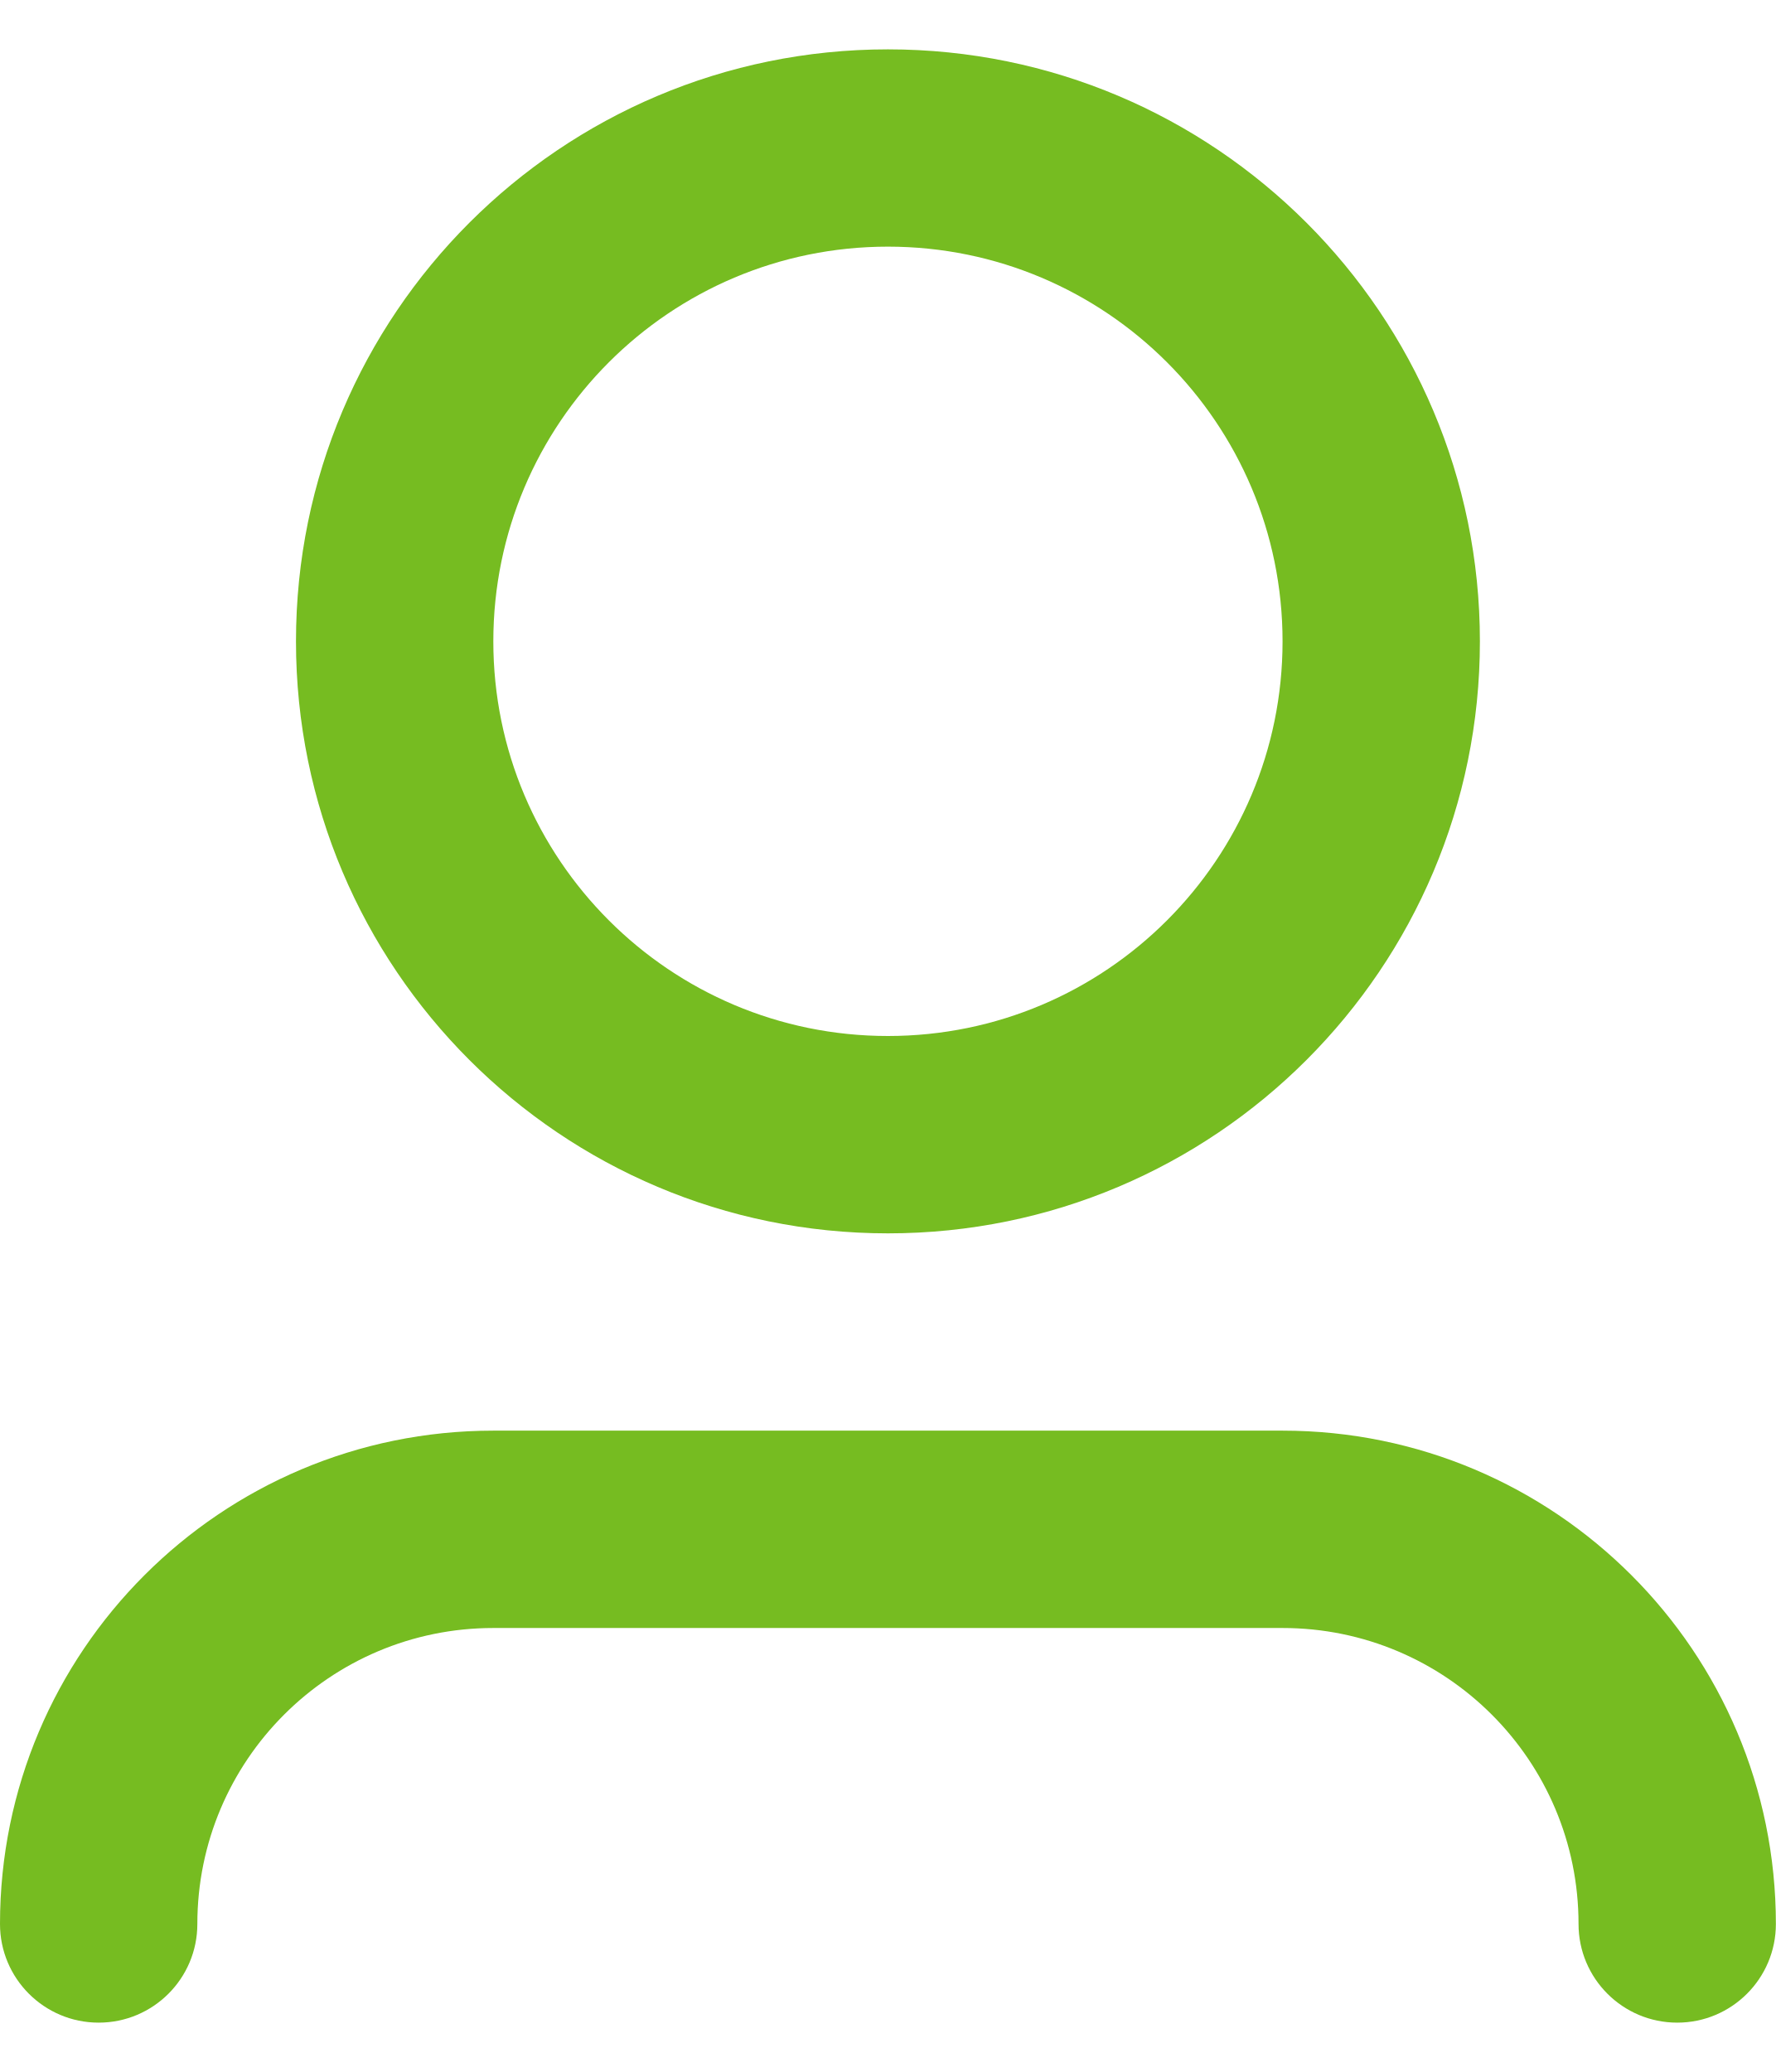
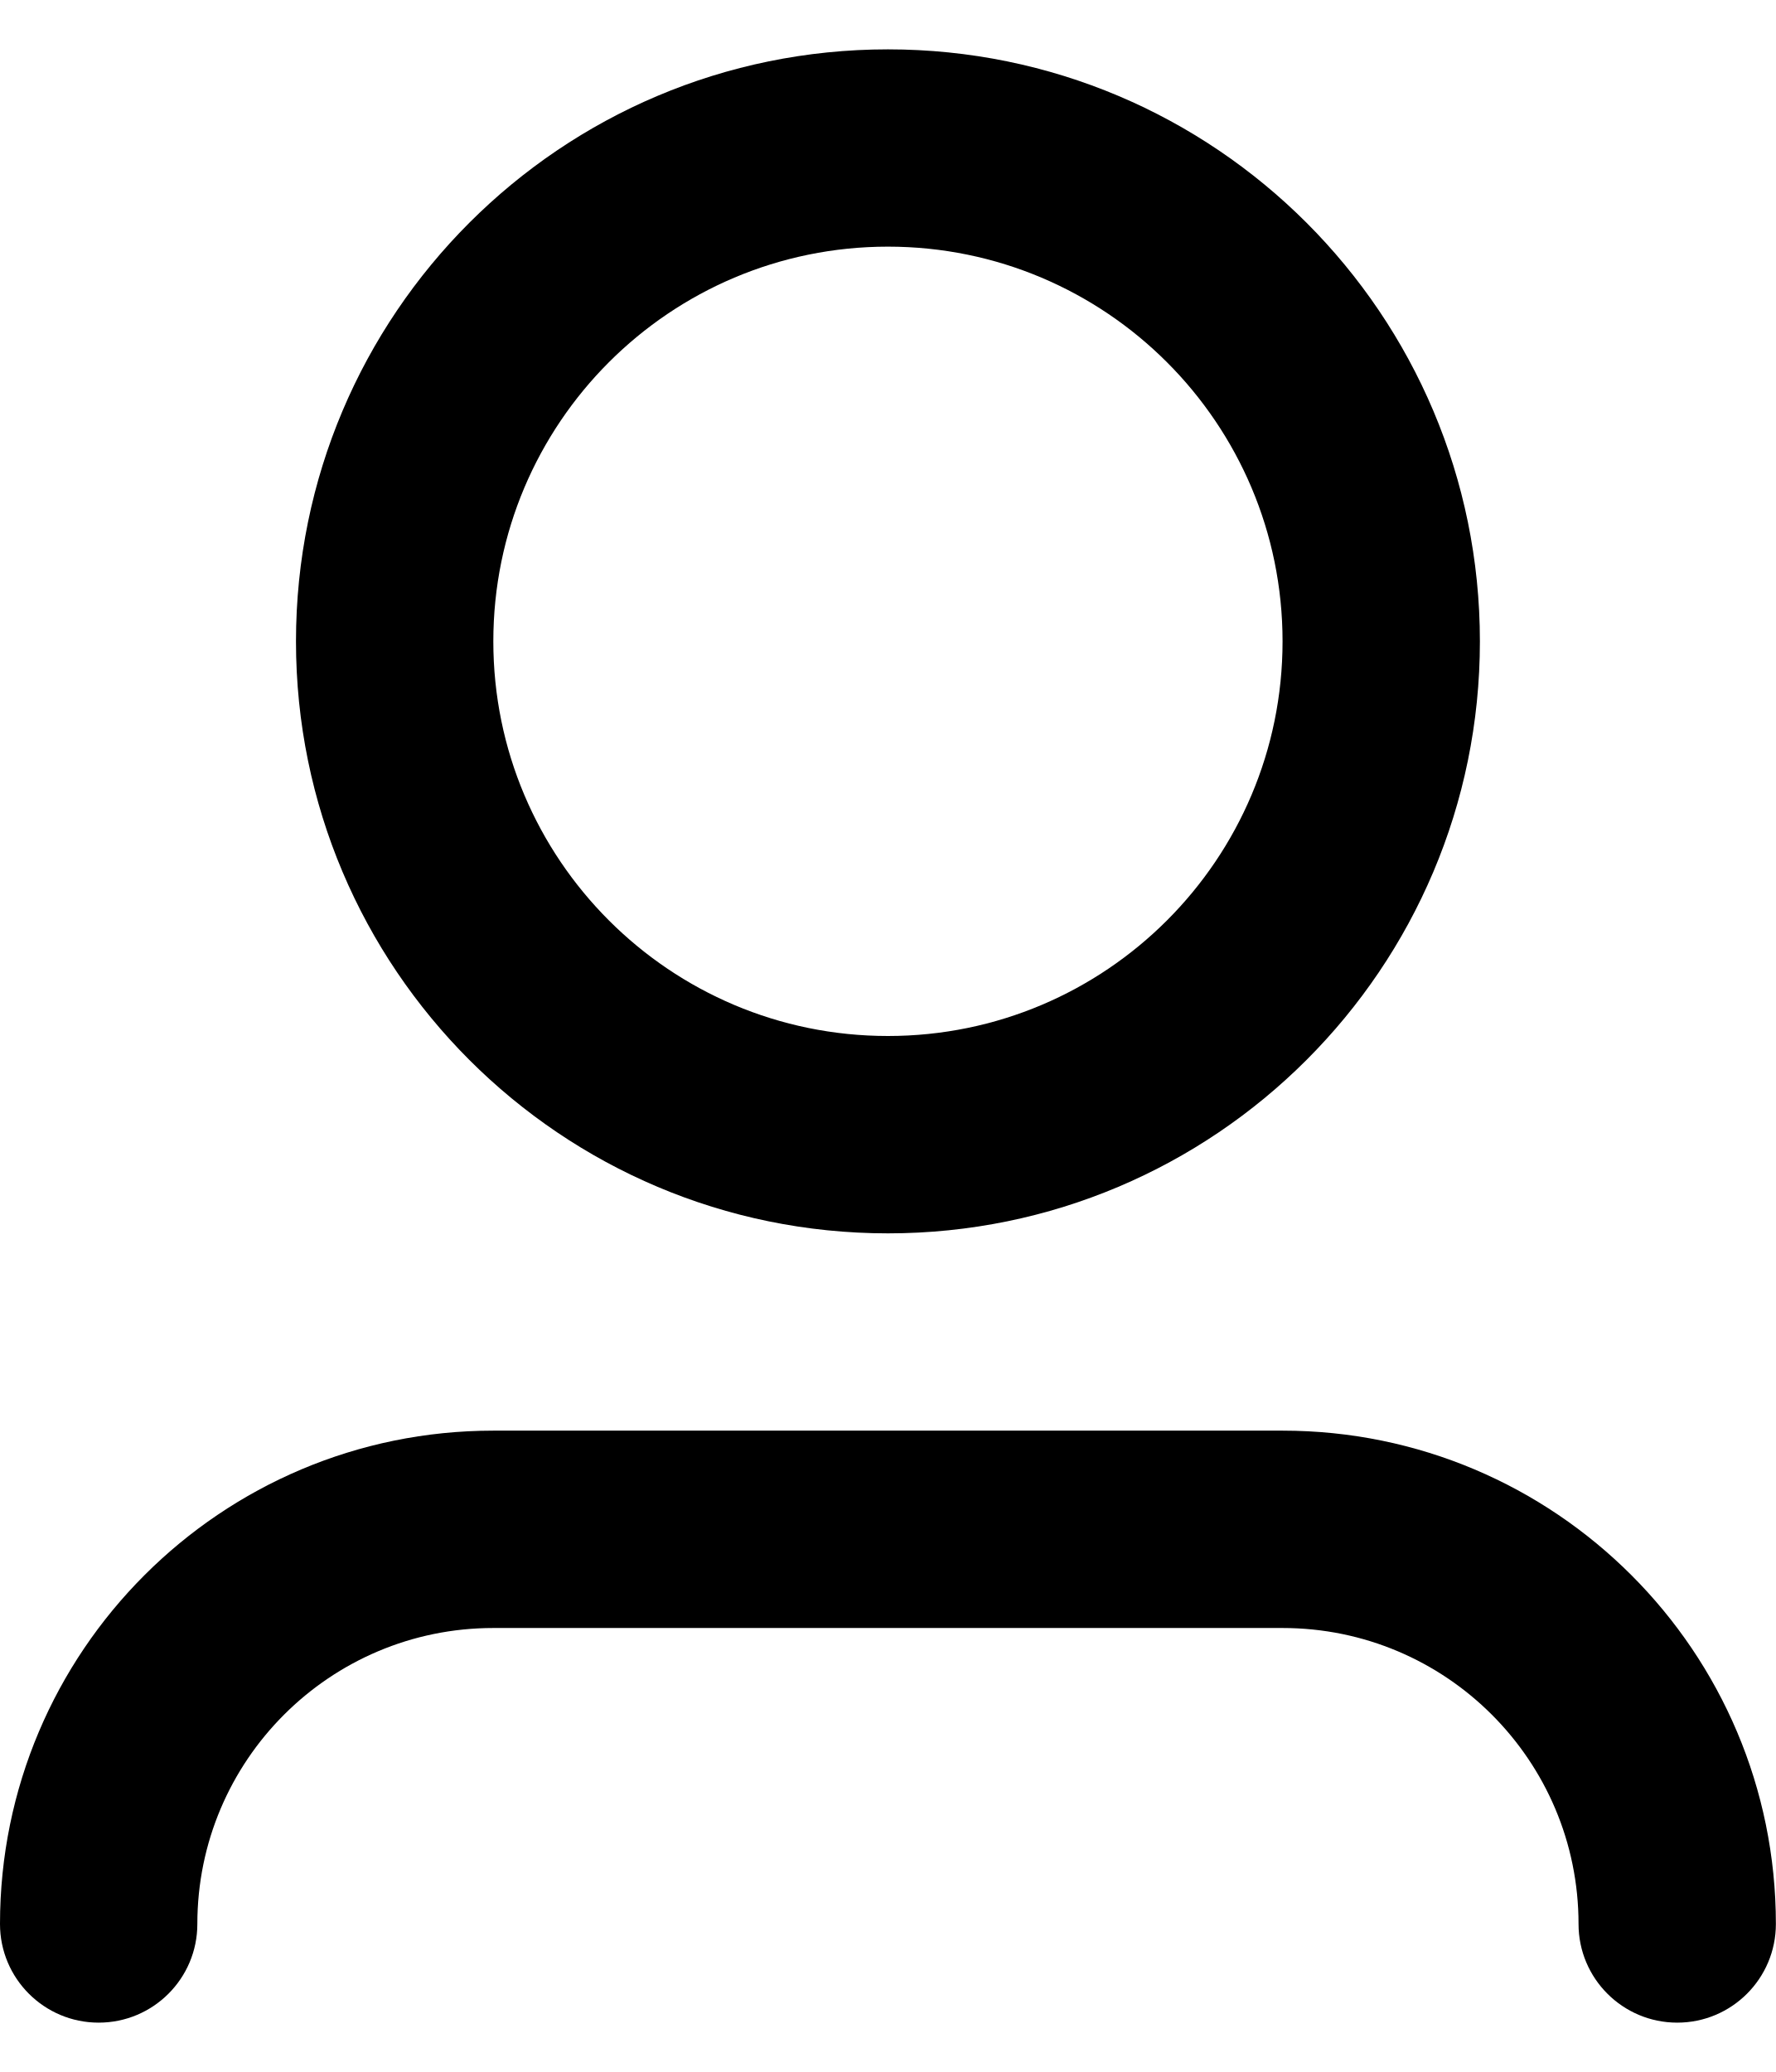
<svg xmlns="http://www.w3.org/2000/svg" width="24" height="28" viewBox="0 0 24 28" fill="none">
-   <path d="M12 3.333C9.054 3.333 6.667 5.721 6.667 8.667C6.667 11.612 9.054 14 12 14C14.945 14 17.333 11.612 17.333 8.667C17.333 5.721 14.945 3.333 12 3.333ZM4 8.667C4 4.248 7.582 0.667 12 0.667C16.418 0.667 20 4.248 20 8.667C20 13.085 16.418 16.667 12 16.667C7.582 16.667 4 13.085 4 8.667ZM6.667 22C4.458 22 2.667 23.791 2.667 26C2.667 26.736 2.07 27.333 1.333 27.333C0.597 27.333 0 26.736 0 26C0 22.318 2.985 19.333 6.667 19.333H17.333C21.015 19.333 24 22.318 24 26C24 26.736 23.403 27.333 22.667 27.333C21.93 27.333 21.333 26.736 21.333 26C21.333 23.791 19.543 22 17.333 22H6.667Z" fill="#76BC21" />
+   <path d="M12 3.333C9.054 3.333 6.667 5.721 6.667 8.667C6.667 11.612 9.054 14 12 14C14.945 14 17.333 11.612 17.333 8.667C17.333 5.721 14.945 3.333 12 3.333ZM4 8.667C4 4.248 7.582 0.667 12 0.667C16.418 0.667 20 4.248 20 8.667C20 13.085 16.418 16.667 12 16.667C7.582 16.667 4 13.085 4 8.667ZM6.667 22C4.458 22 2.667 23.791 2.667 26C2.667 26.736 2.07 27.333 1.333 27.333C0.597 27.333 0 26.736 0 26C0 22.318 2.985 19.333 6.667 19.333H17.333C21.015 19.333 24 22.318 24 26C24 26.736 23.403 27.333 22.667 27.333C21.93 27.333 21.333 26.736 21.333 26C21.333 23.791 19.543 22 17.333 22H6.667Z" fill="currentColor" />
</svg>
